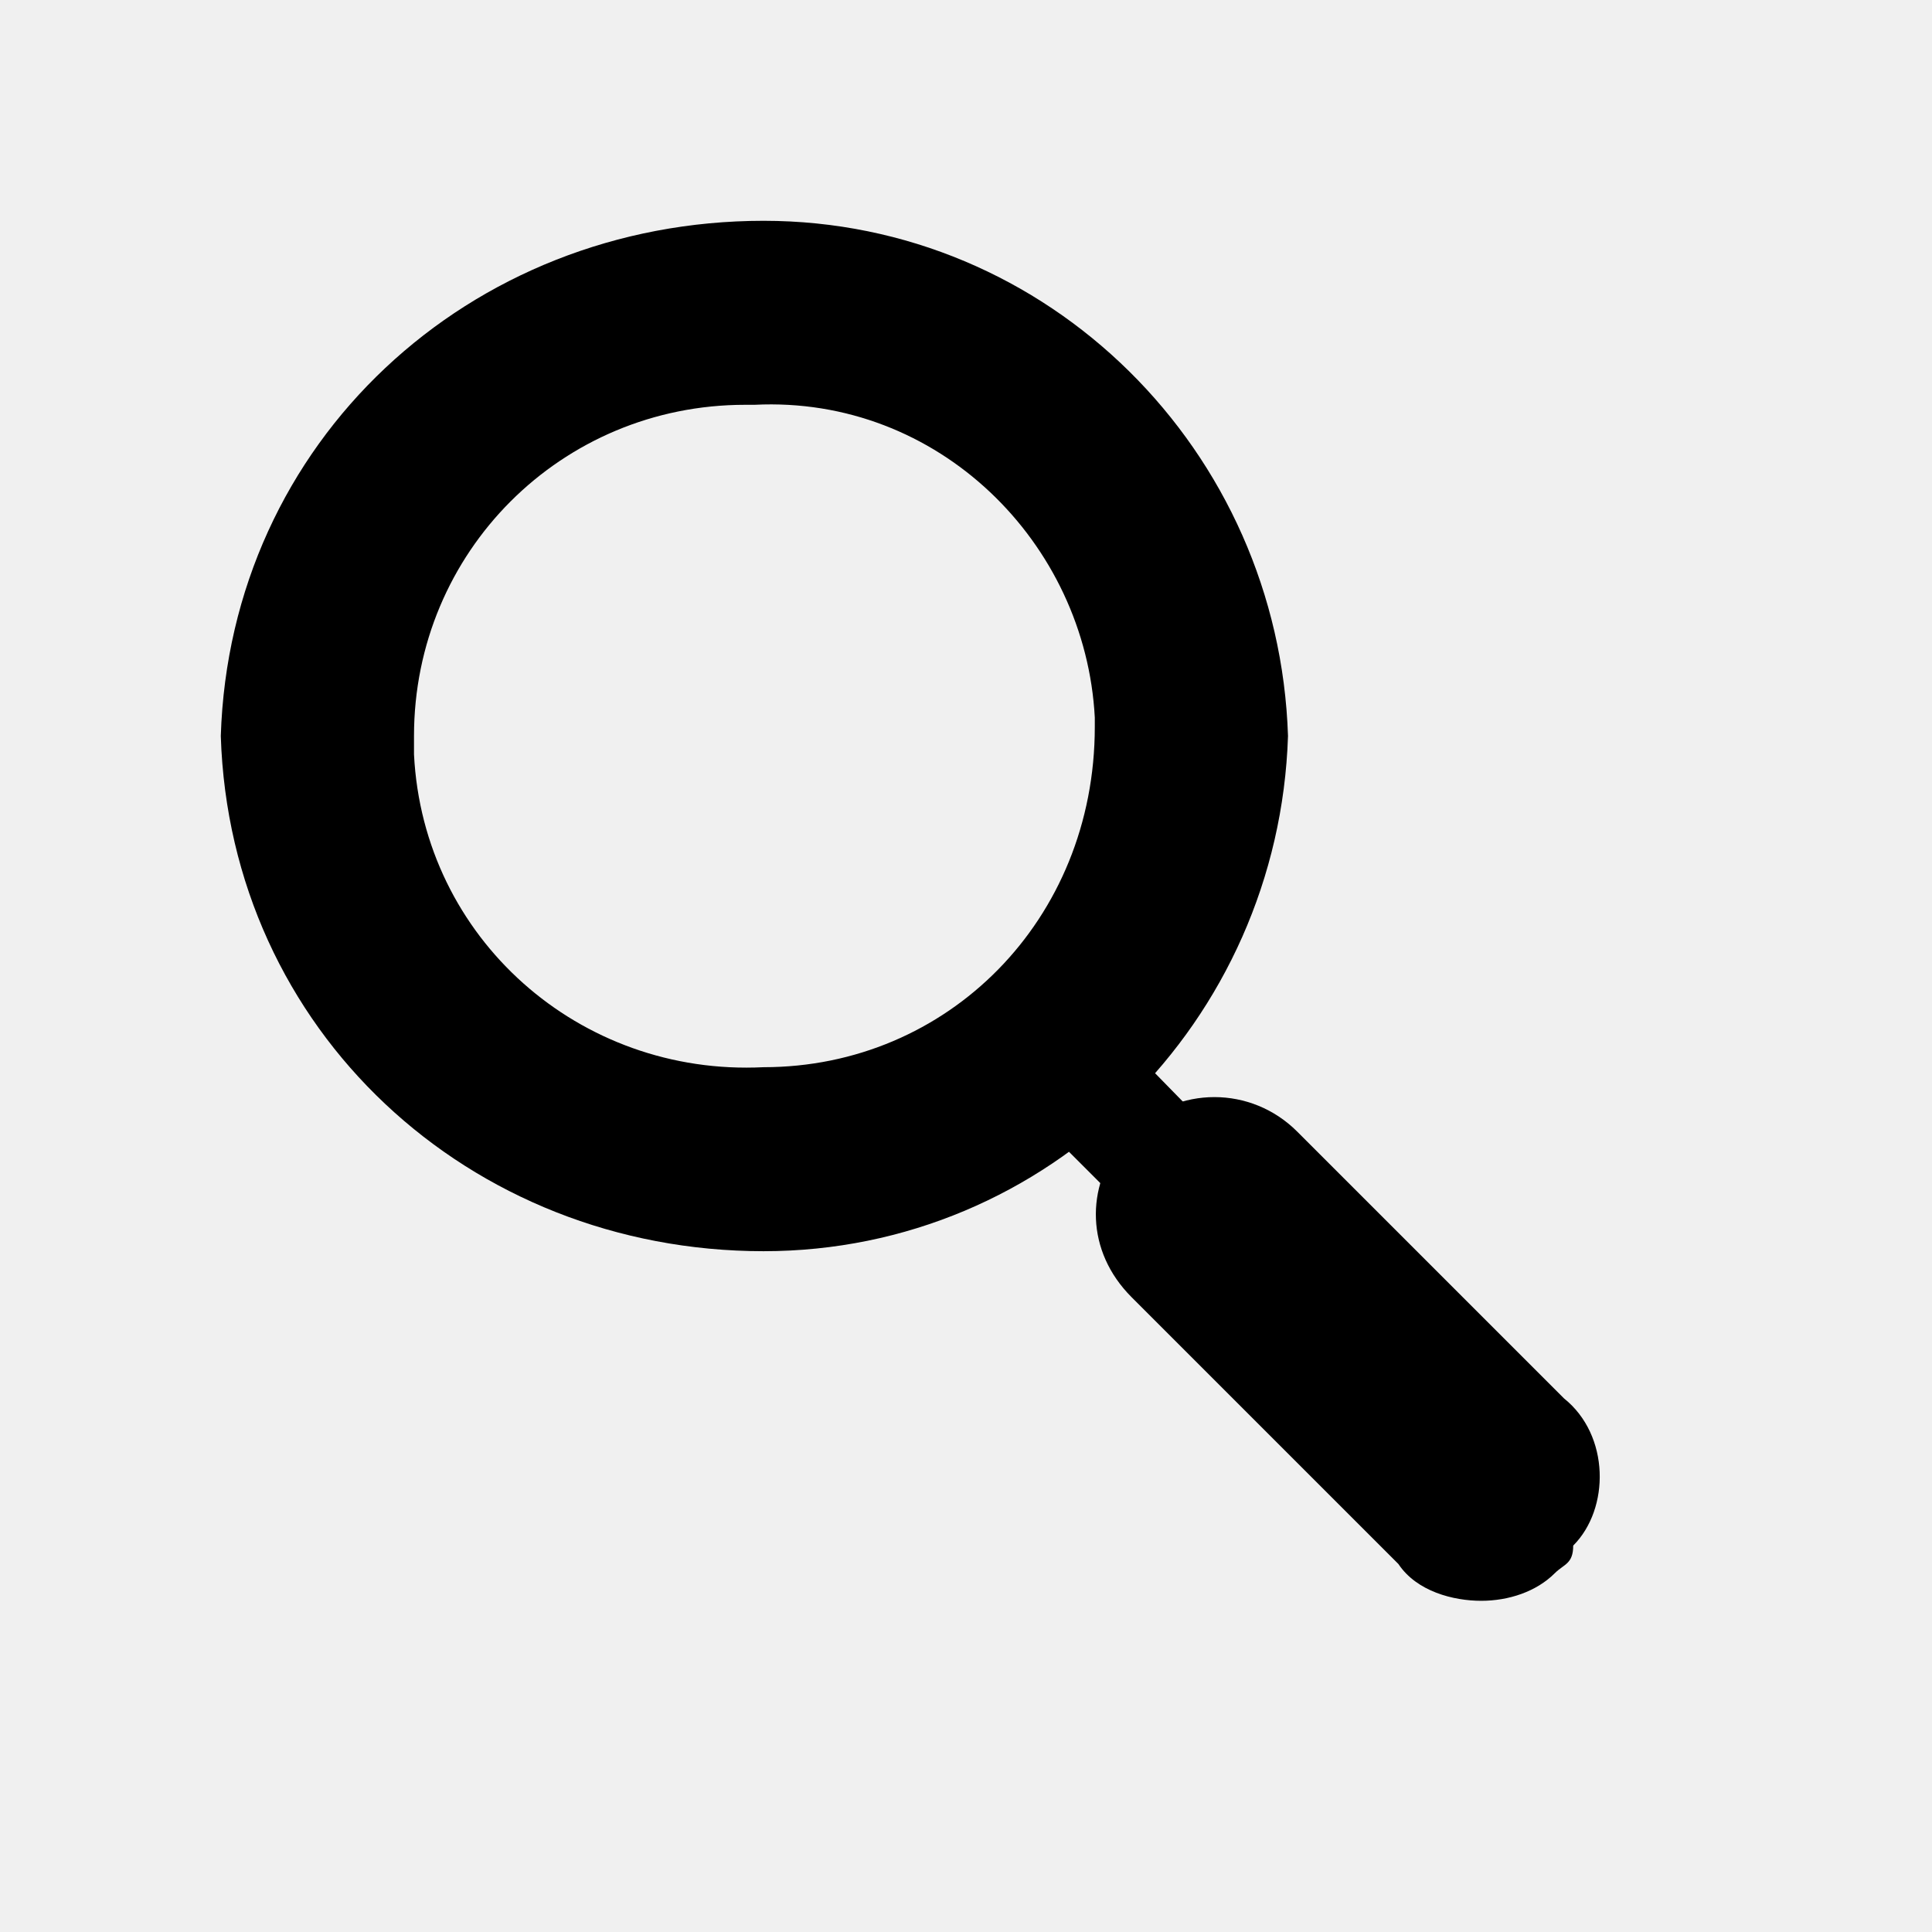
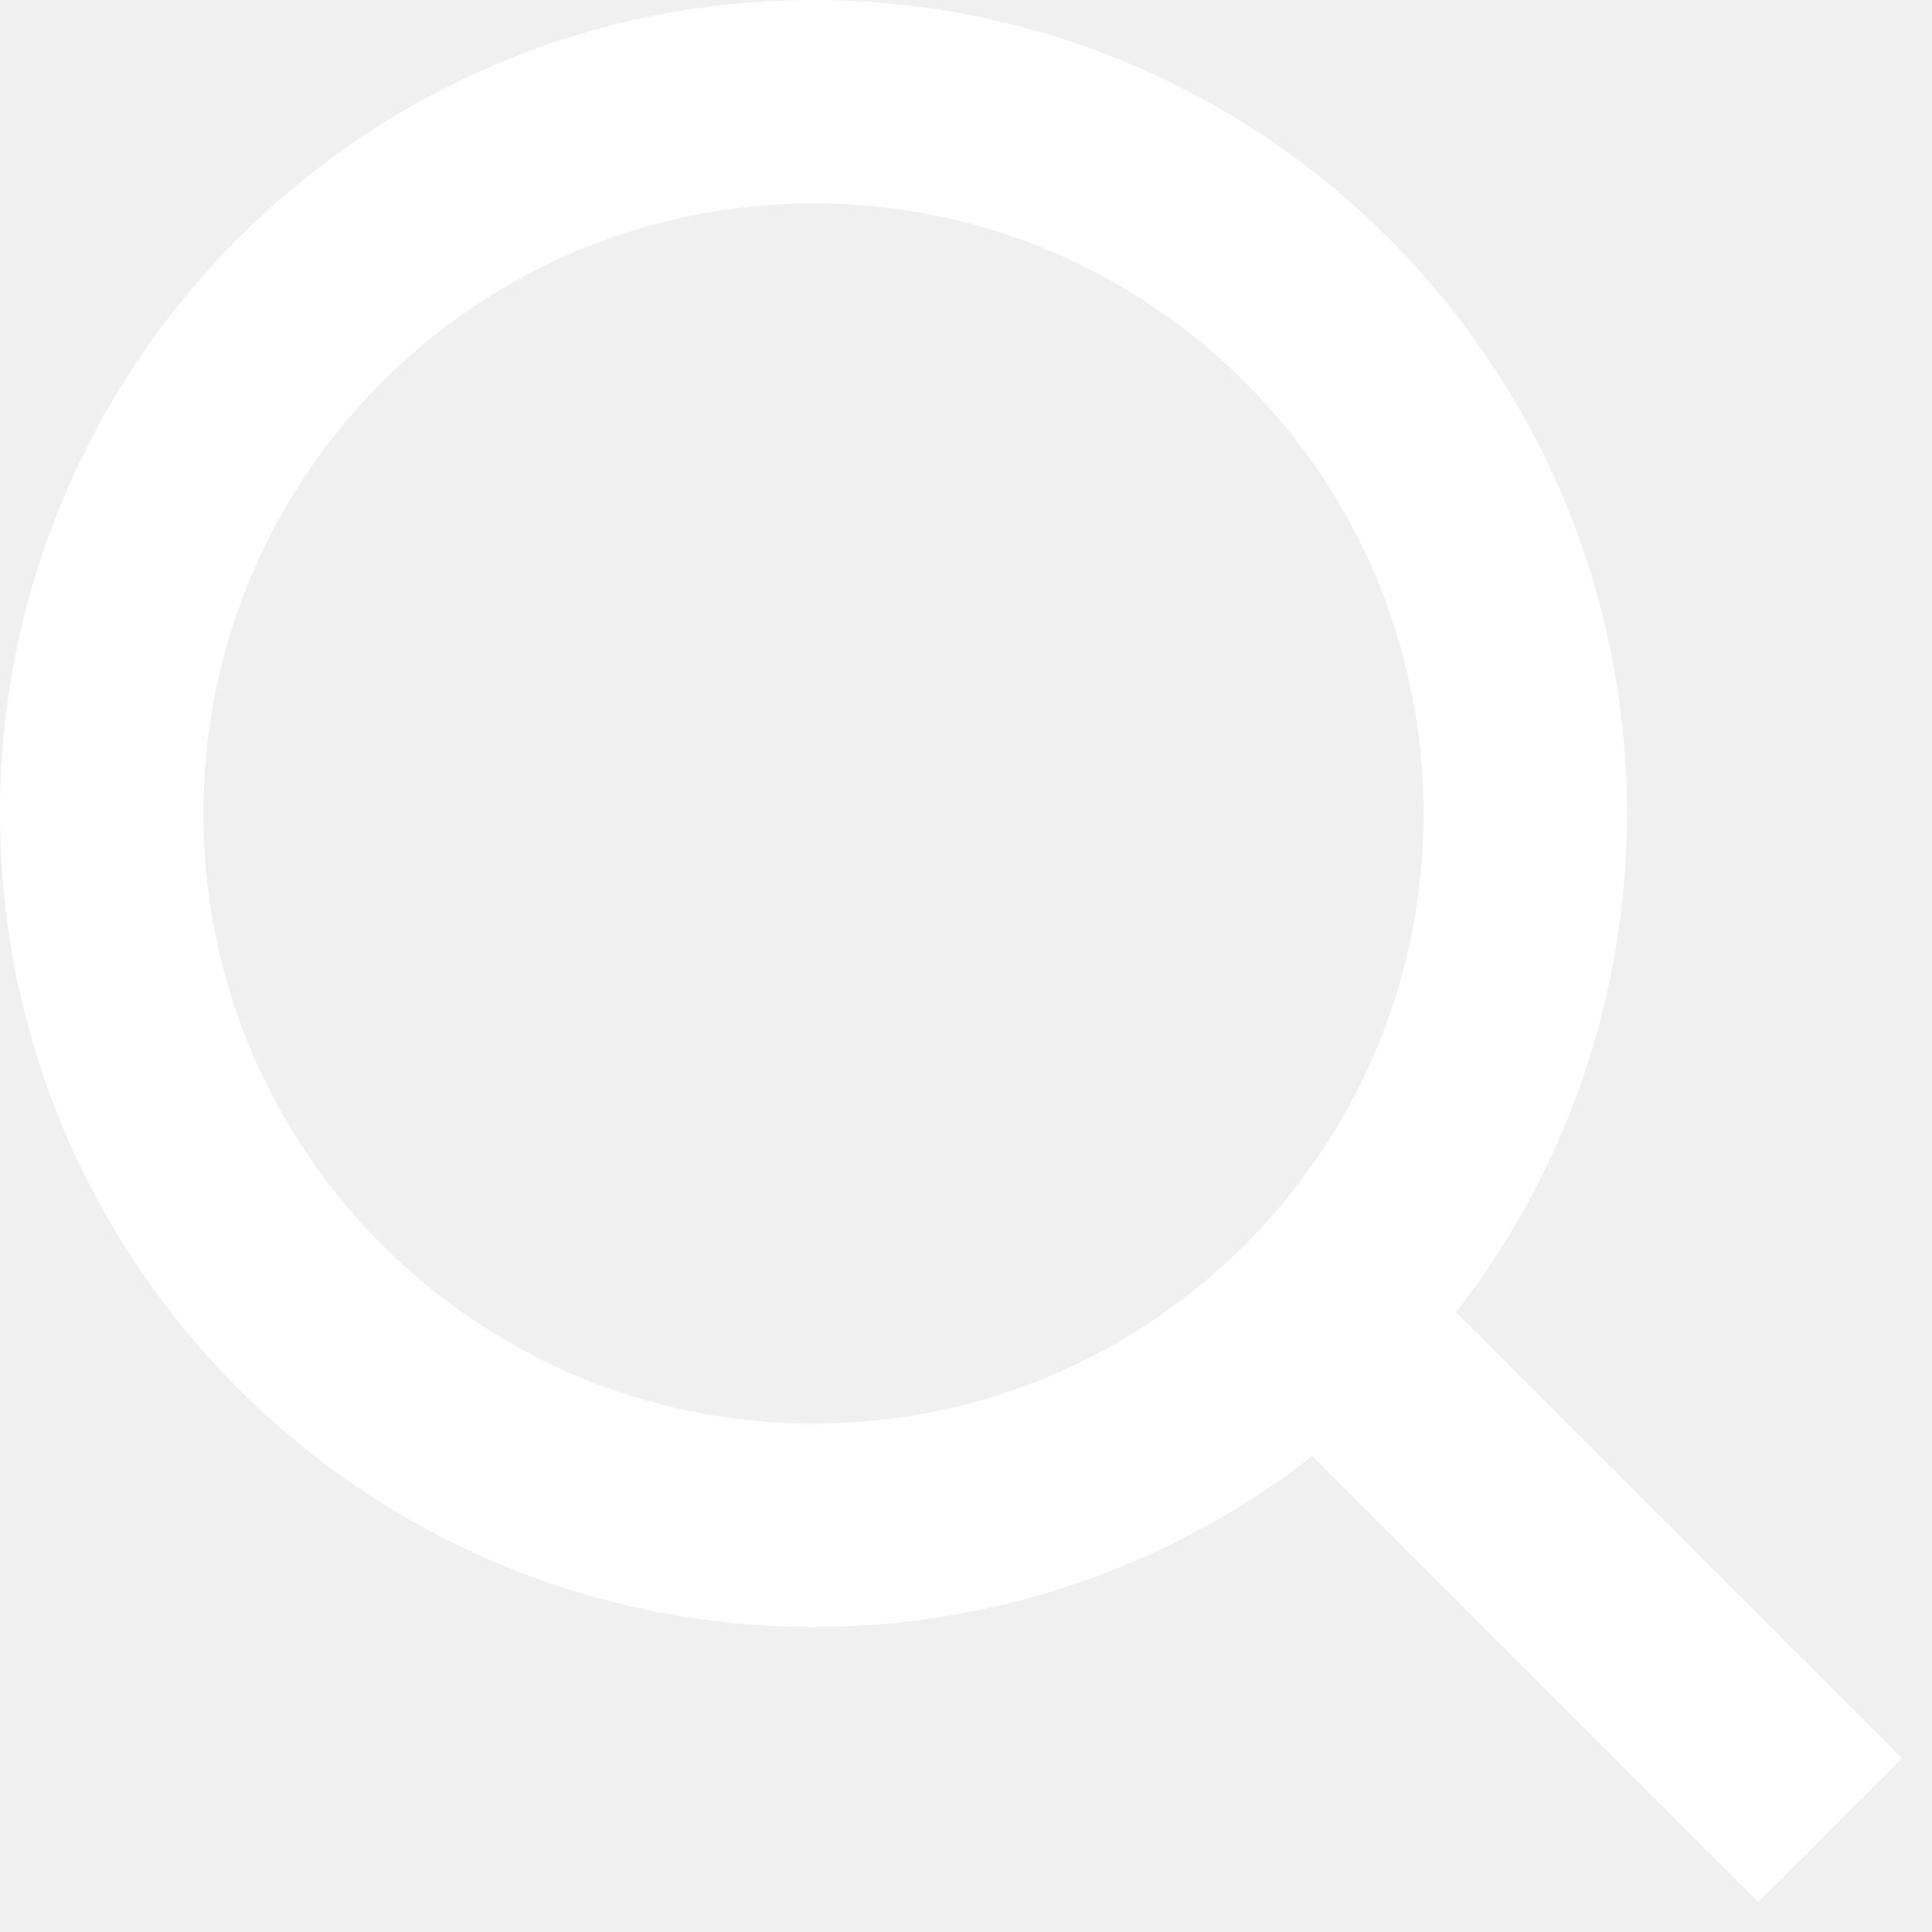
- <svg xmlns="http://www.w3.org/2000/svg" version="1.1" id="Layer_1" x="0px" y="0px" viewBox="0 0 21 21" style="enable-background:new 0 0 21 21;" xml:space="preserve">
-   <g>
-     <path d="M8.3,2.4C5.1,2.4,2.5,4.8,2.4,8c0,0,0,0,0,0c0.1,3.2,2.7,5.6,5.9,5.6c0,0,0,0,0,0c3.1,0,5.6-2.5,5.7-5.6   C13.9,4.9,11.4,2.4,8.3,2.4z M8.3,11.6c-2,0.1-3.7-1.4-3.8-3.4c0-0.1,0-0.1,0-0.2c0-2,1.6-3.6,3.6-3.6c0,0,0.1,0,0.1,0   c2-0.1,3.6,1.5,3.7,3.4c0,0,0,0.1,0,0.1C11.9,10,10.3,11.6,8.3,11.6C8.3,11.6,8.3,11.6,8.3,11.6L8.3,11.6z" />
-     <path d="M16.1,16.7c-0.2,0-0.3-0.1-0.4-0.1l-4.5-4.5c-0.2-0.2-0.3-0.6-0.1-0.8c0,0,0,0,0.1-0.1c0.3-0.2,0.7-0.2,0.9,0l4.5,4.6   c0.2,0.2,0.3,0.6,0.1,0.8c0,0,0,0-0.1,0.1C16.5,16.7,16.3,16.7,16.1,16.7L16.1,16.7z" />
-     <path d="M16.1,17.4c-0.3,0-0.7-0.1-0.9-0.4l-2.9-2.9c-0.5-0.5-0.5-1.2-0.1-1.7c0,0,0,0,0.1-0.1c0.5-0.5,1.3-0.5,1.8,0c0,0,0,0,0,0   l2.9,2.9c0.5,0.4,0.5,1.2,0.1,1.6C17.1,17,17,17,16.9,17.1C16.7,17.3,16.4,17.4,16.1,17.4L16.1,17.4z" />
+ <svg xmlns="http://www.w3.org/2000/svg" width="19" height="19" viewBox="0 0 19 19">
+   <g fill="none" fill-rule="evenodd" stroke="#FFFFFF" stroke-width="2">
+     <circle cx="8" cy="8" r="7" />
+     <path d="M13,13 L18,18" />
  </g>
</svg>
